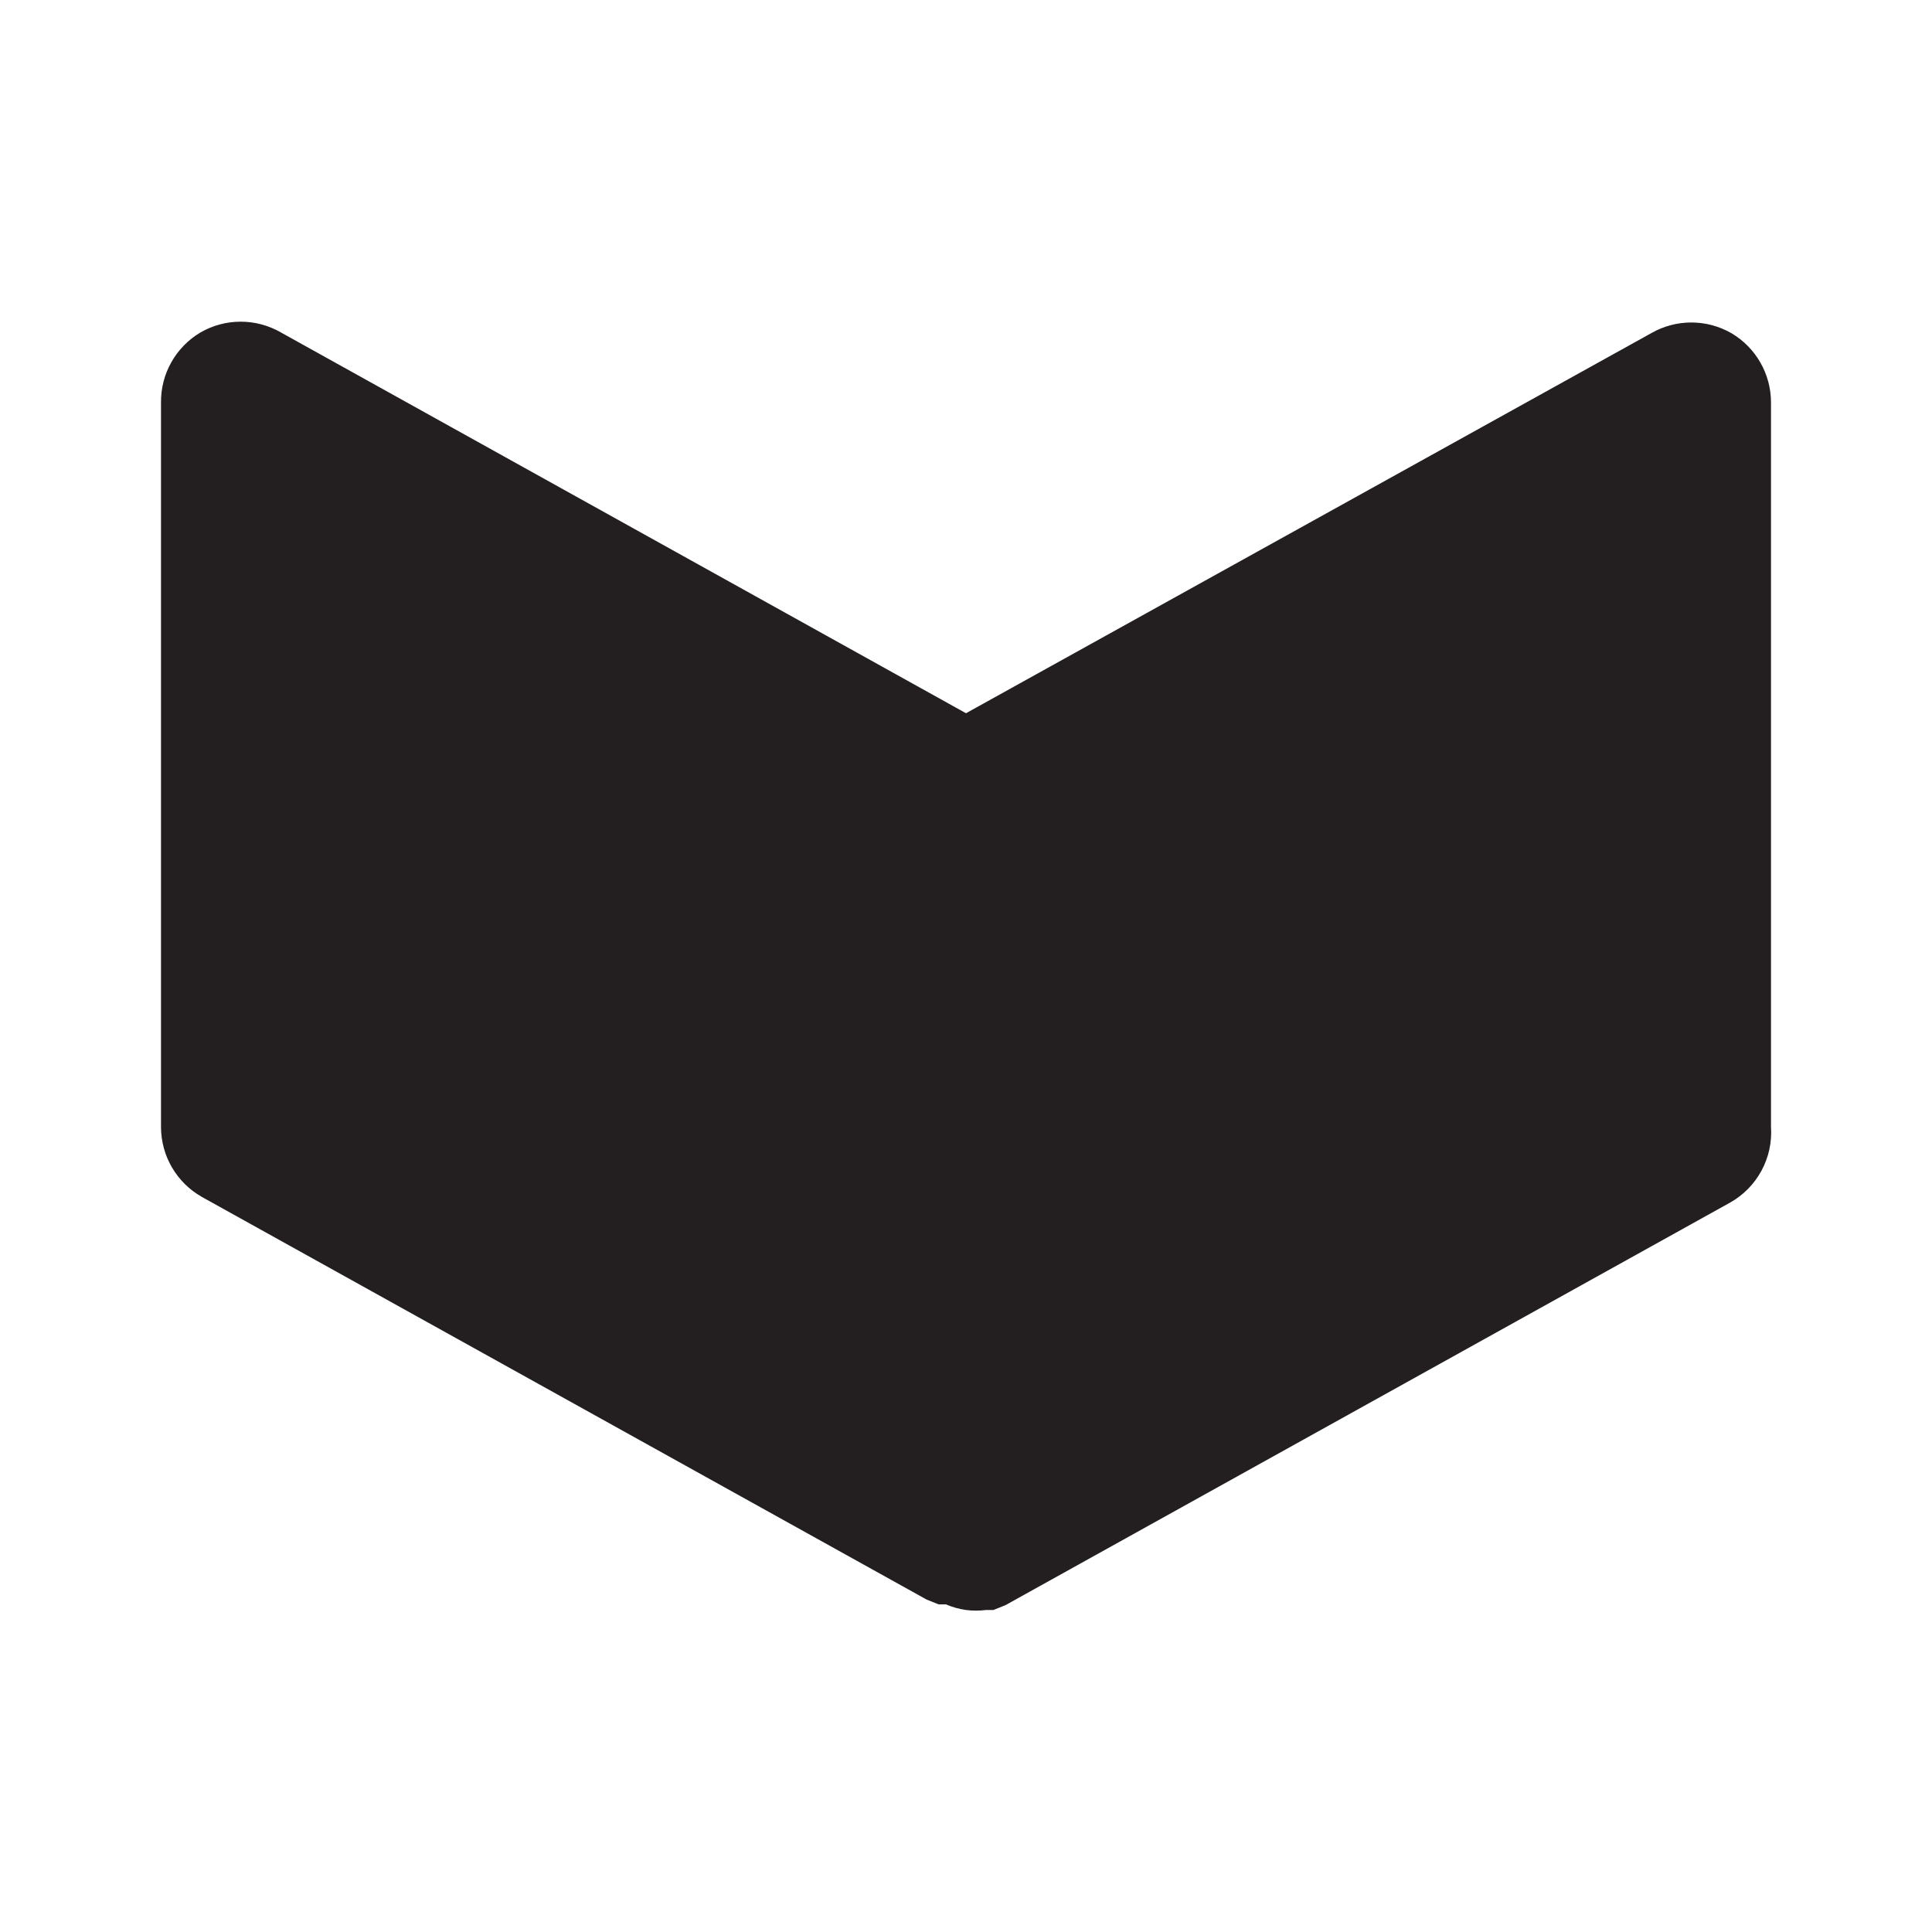
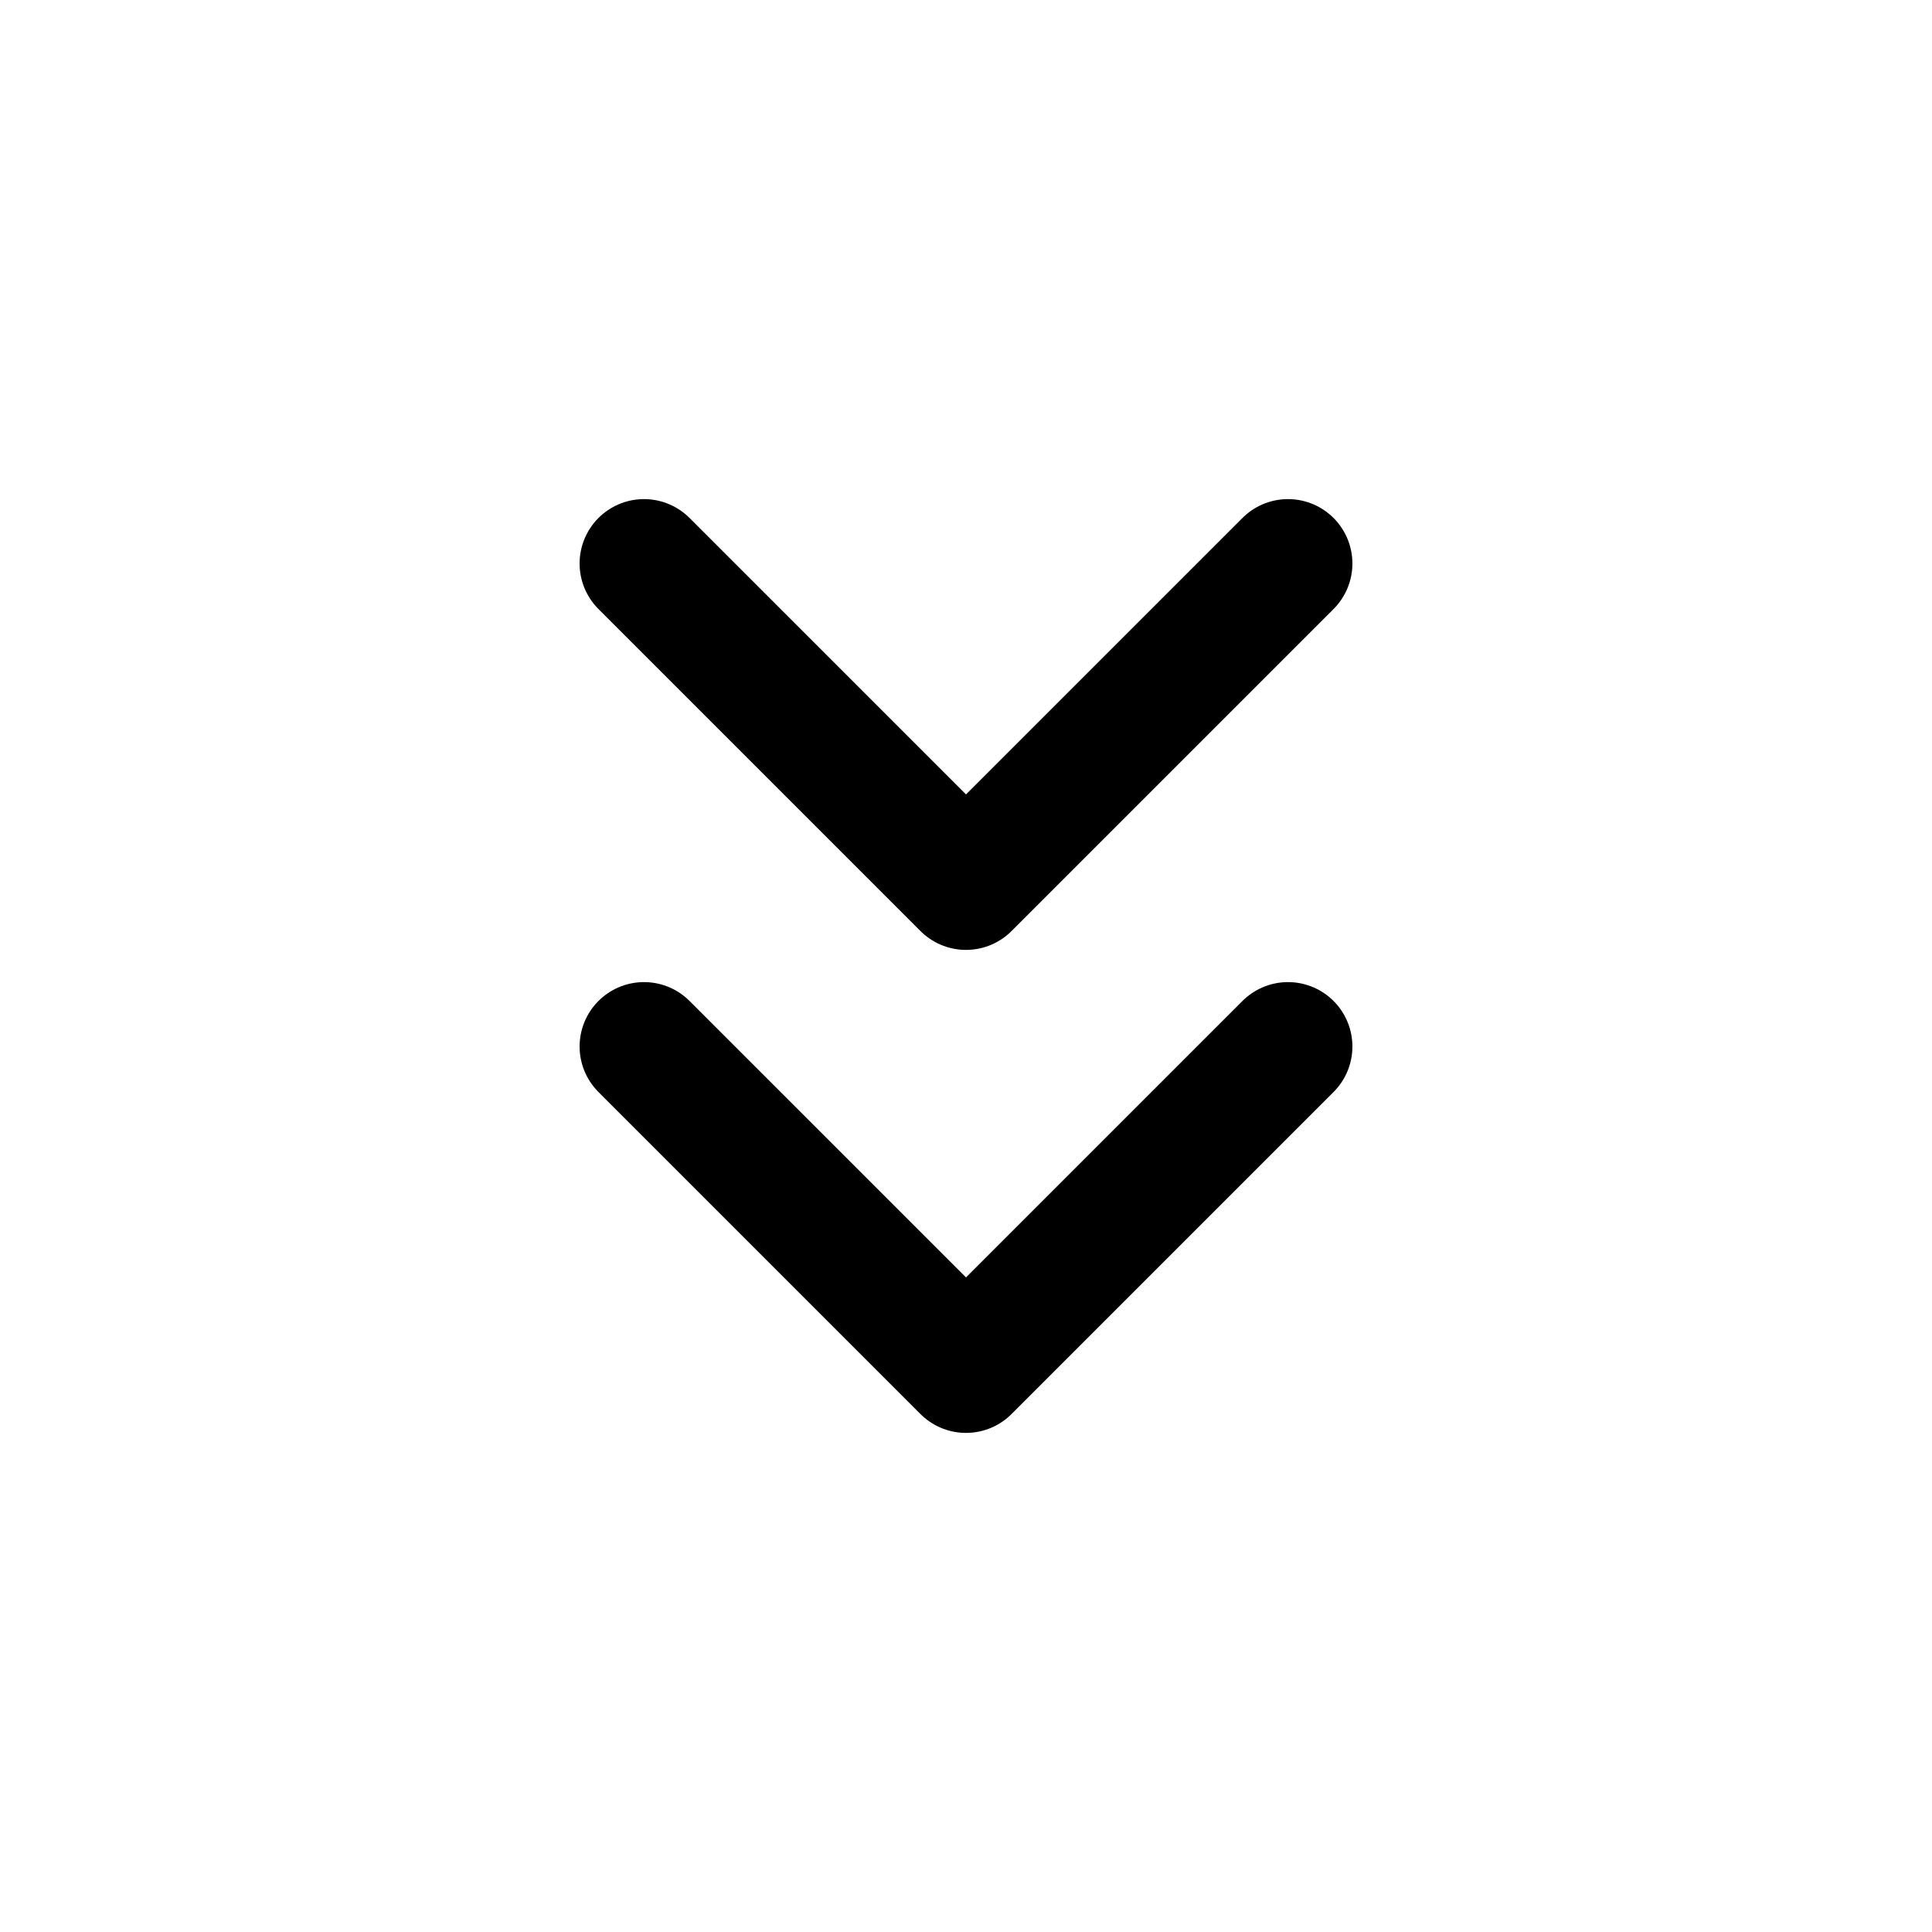
- <svg xmlns="http://www.w3.org/2000/svg" width="800px" height="800px" viewBox="0 0 24 24" id="down-sign" class="icon glyph">
-   <path d="M21.51,4.14a1,1,0,0,0-1,0L12,8.86,3.49,4.13a1,1,0,0,0-1,0A1,1,0,0,0,2,5v9a1,1,0,0,0,.51.87l9,5,.15.06.09,0A1,1,0,0,0,12,20h0a1,1,0,0,0,.25,0l.09,0,.15-.06,9-5A1,1,0,0,0,22,14V5A1,1,0,0,0,21.51,4.14Z" style="fill:#231f20" />
+ <svg xmlns="http://www.w3.org/2000/svg" class="w-[48px] h-[48px] text-gray-800 dark:text-white" aria-hidden="true" width="24" height="24" fill="none" viewBox="0 0 24 24">
+   <path stroke="currentColor" stroke-linecap="round" stroke-linejoin="round" stroke-width="1.6" d="m8 7 4 4 4-4m-8 6 4 4 4-4" />
</svg>
